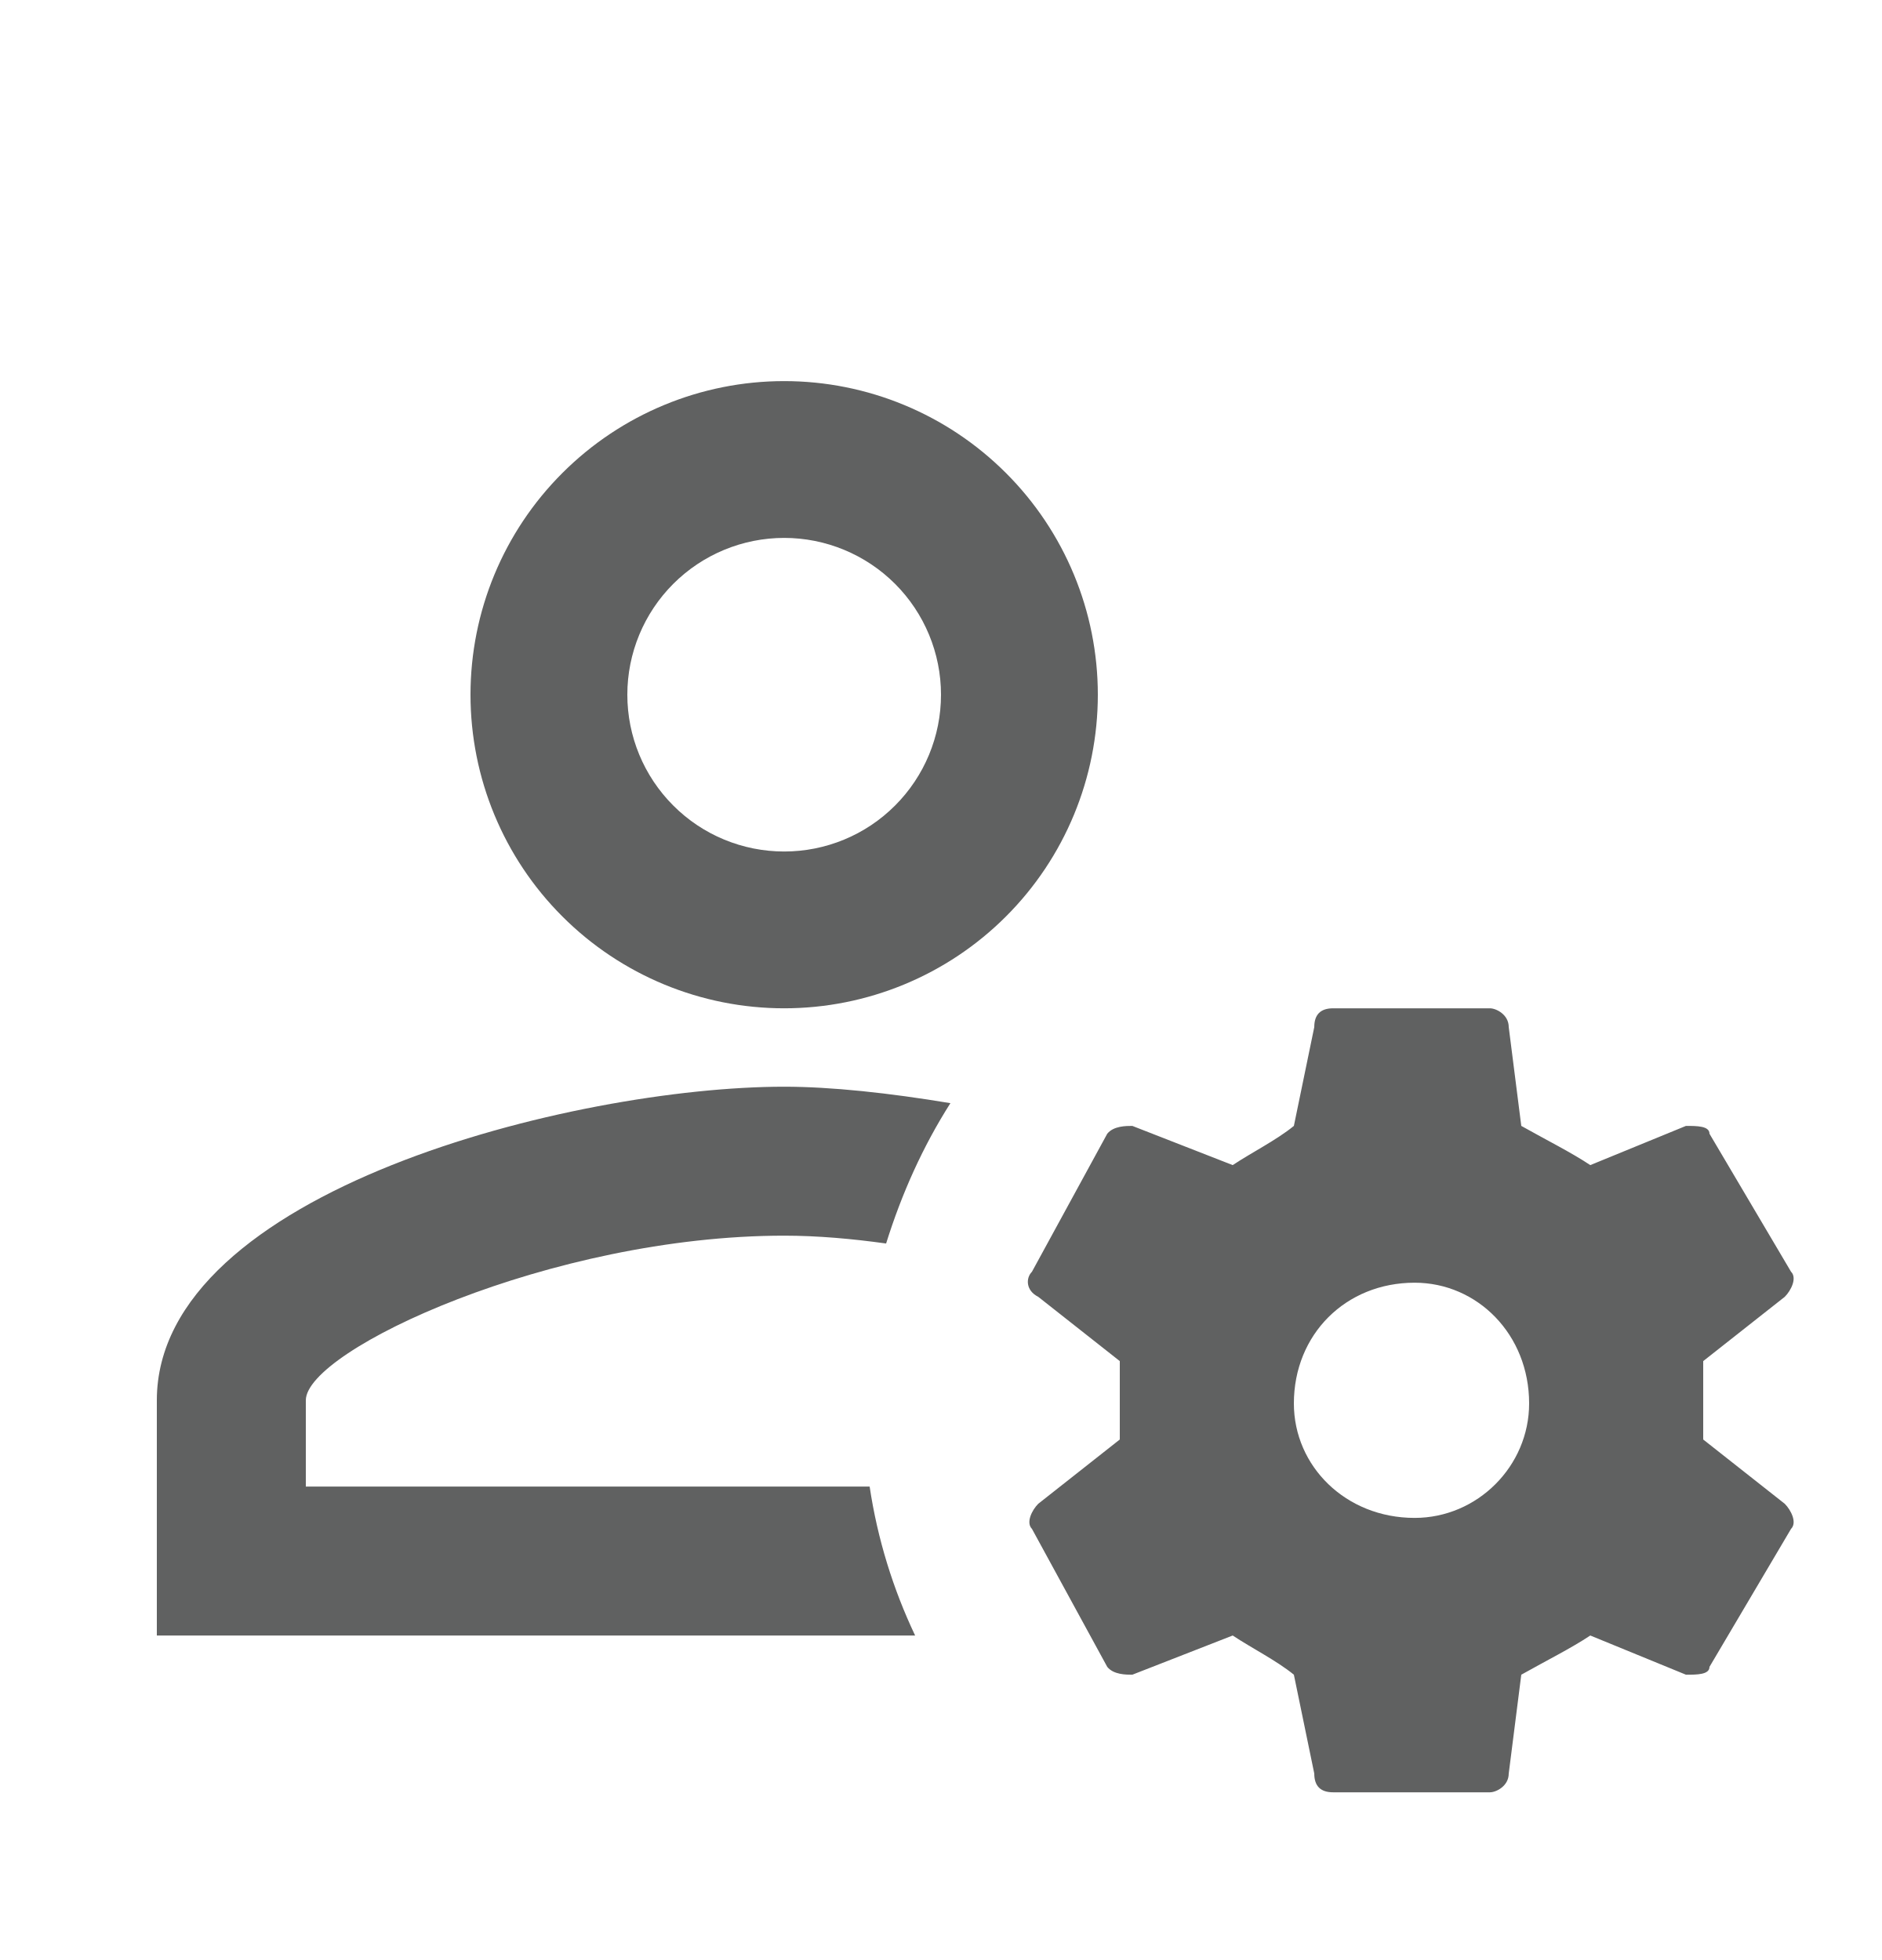
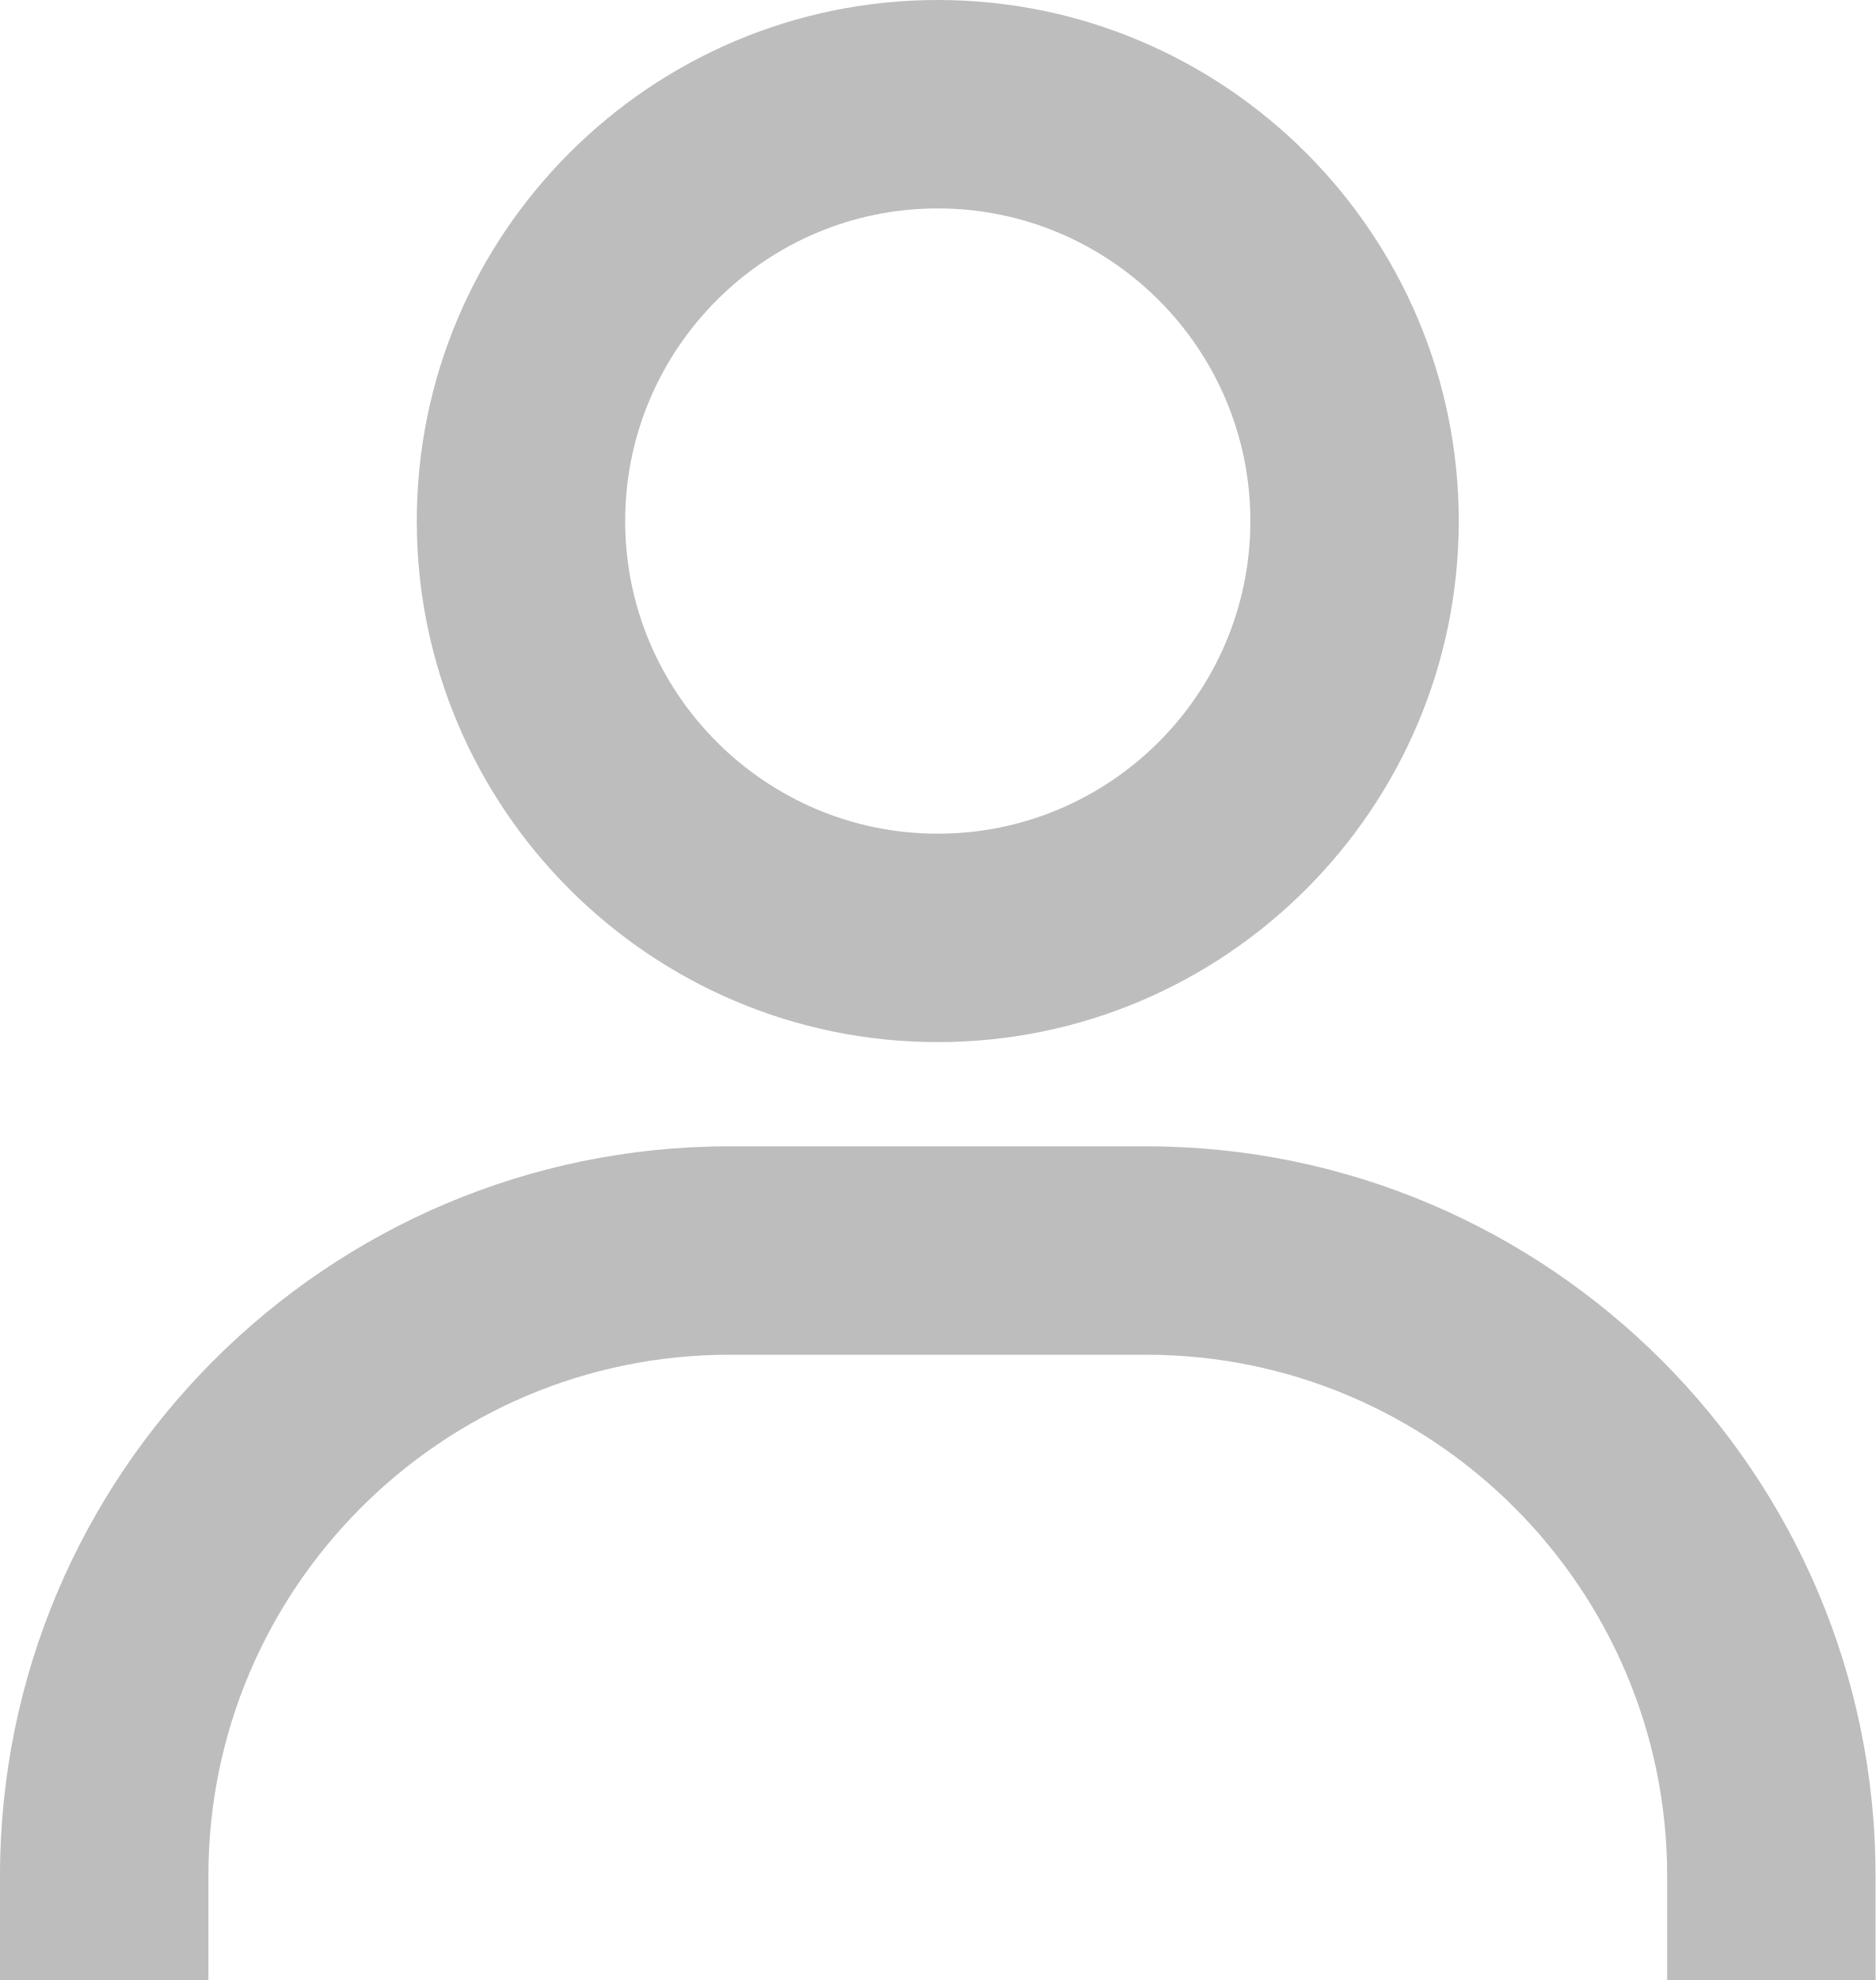
- <svg xmlns="http://www.w3.org/2000/svg" width="24" height="25" viewBox="0 0 24 25" fill="none">
-   <path d="M10 4.861C8.939 4.861 7.922 5.283 7.172 6.033C6.421 6.783 6 7.8 6 8.861C6 9.922 6.421 10.94 7.172 11.69C7.922 12.44 8.939 12.861 10 12.861C11.061 12.861 12.078 12.44 12.828 11.69C13.579 10.94 14 9.922 14 8.861C14 7.8 13.579 6.783 12.828 6.033C12.078 5.283 11.061 4.861 10 4.861ZM10 6.861C10.53 6.861 11.039 7.072 11.414 7.447C11.789 7.822 12 8.331 12 8.861C12 9.392 11.789 9.9 11.414 10.275C11.039 10.651 10.53 10.861 10 10.861C9.47 10.861 8.961 10.651 8.586 10.275C8.211 9.9 8 9.392 8 8.861C8 8.331 8.211 7.822 8.586 7.447C8.961 7.072 9.47 6.861 10 6.861ZM17 12.861C16.84 12.861 16.76 12.941 16.76 13.101L16.5 14.361C16.28 14.541 15.96 14.701 15.72 14.861L14.44 14.361C14.36 14.361 14.2 14.361 14.12 14.461L13.16 16.221C13.08 16.301 13.08 16.461 13.24 16.541L14.28 17.361V18.361L13.24 19.181C13.16 19.261 13.08 19.421 13.16 19.501L14.12 21.261C14.2 21.361 14.36 21.361 14.44 21.361L15.72 20.861C15.96 21.021 16.28 21.181 16.5 21.361L16.76 22.621C16.76 22.781 16.84 22.861 17 22.861H19C19.08 22.861 19.24 22.781 19.24 22.621L19.4 21.361C19.72 21.181 20.04 21.021 20.28 20.861L21.5 21.361C21.64 21.361 21.8 21.361 21.8 21.261L22.84 19.501C22.92 19.421 22.84 19.261 22.76 19.181L21.72 18.361V17.361L22.76 16.541C22.84 16.461 22.92 16.301 22.84 16.221L21.8 14.461C21.8 14.361 21.64 14.361 21.5 14.361L20.28 14.861C20.04 14.701 19.72 14.541 19.4 14.361L19.24 13.101C19.24 12.941 19.08 12.861 19 12.861H17ZM10 13.861C7.33 13.861 2 15.191 2 17.861V20.861H11.67C11.39 20.271 11.19 19.631 11.09 18.961H3.9V17.861C3.9 17.221 7.03 15.761 10 15.761C10.43 15.761 10.87 15.801 11.3 15.861C11.5 15.221 11.77 14.621 12.12 14.071C11.34 13.941 10.6 13.861 10 13.861ZM18.04 16.361C18.84 16.361 19.5 17.021 19.5 17.901C19.5 18.701 18.84 19.361 18.04 19.361C17.16 19.361 16.5 18.701 16.5 17.901C16.5 17.021 17.16 16.361 18.04 16.361Z" fill="#606161" />
+ <svg xmlns="http://www.w3.org/2000/svg" width="18" height="19" viewBox="0 0 18 19" fill="none">
+   <path d="M9 0C6.243 0 4 2.243 4 5C4 7.757 6.243 10 9 10C11.757 10 14 7.757 14 5C14 2.243 11.757 0 9 0ZM9 8C7.346 8 6 6.654 6 5C6 3.346 7.346 2 9 2C10.654 2 12 3.346 12 5C12 6.654 10.654 8 9 8ZM18 19V18C18 14.141 14.859 11 11 11H7C3.14 11 0 14.141 0 18V19H2V18C2 15.243 4.243 13 7 13H11C13.757 13 16 15.243 16 18V19H18Z" fill="#BDBDBD" />
</svg>
